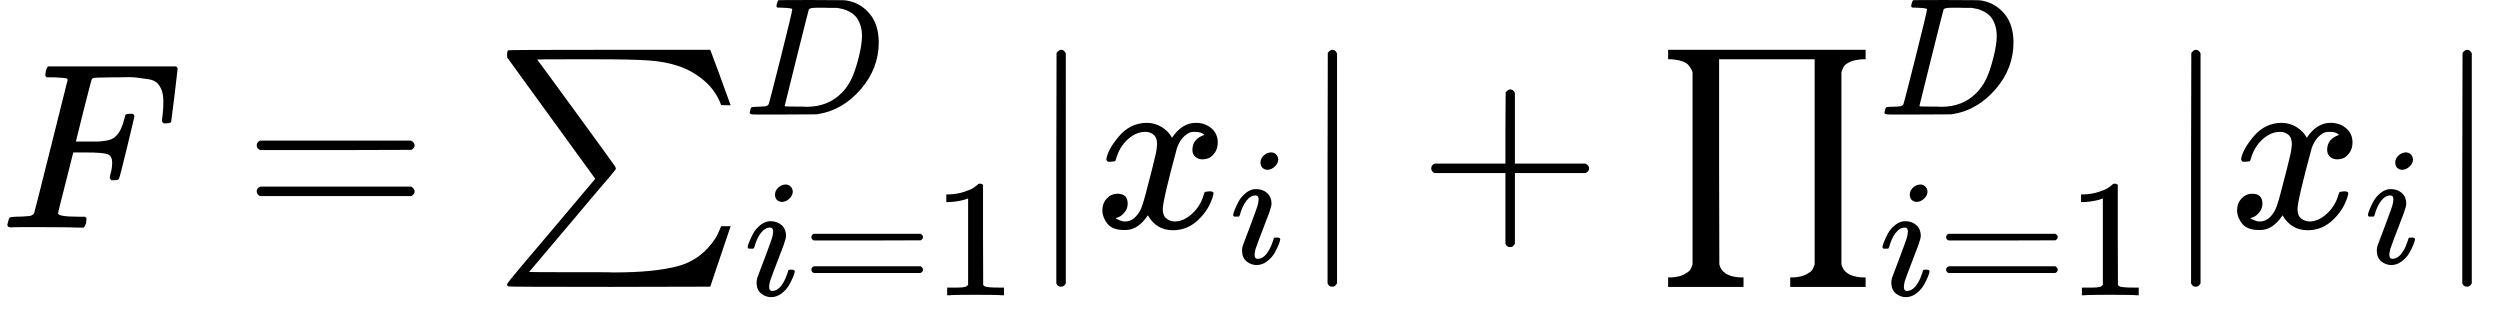
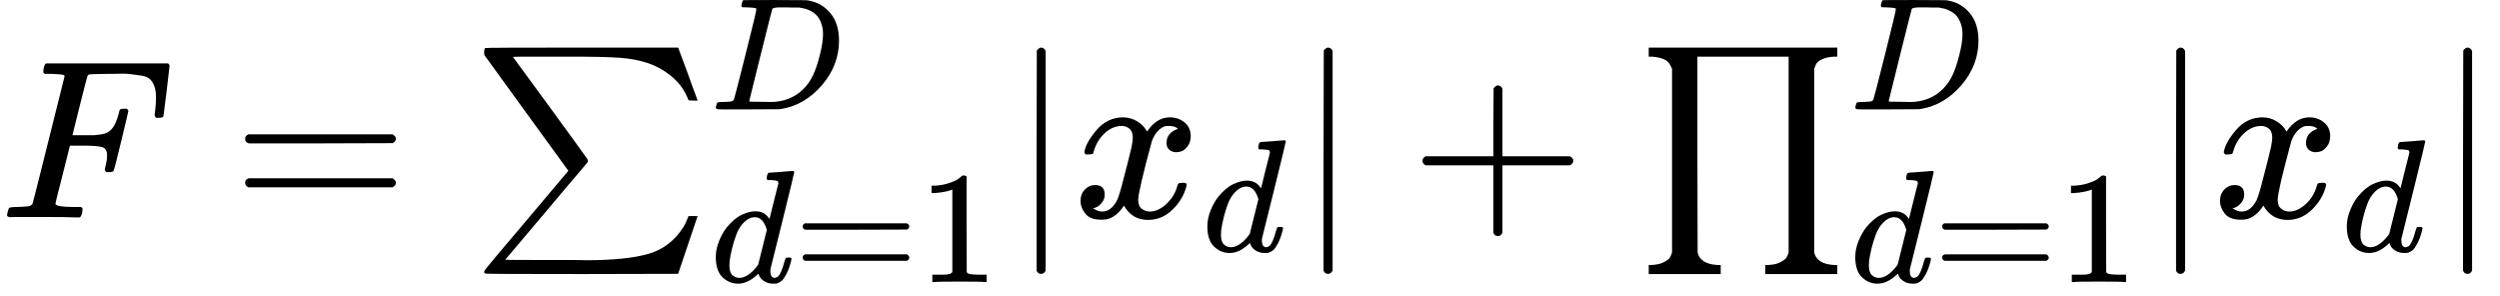
- <svg xmlns="http://www.w3.org/2000/svg" xmlns:xlink="http://www.w3.org/1999/xlink" width="23.856ex" height="2.949ex" viewBox="0 -960 10544.2 1303.3" aria-hidden="true" style="">
+ <svg xmlns="http://www.w3.org/2000/svg" xmlns:xlink="http://www.w3.org/1999/xlink" width="24.975ex" height="2.949ex" viewBox="0 -960 11039.1 1303.3" aria-hidden="true" style="">
  <defs>
-     <path id="MJX-461-TEX-I-1D439" d="M48 1Q31 1 31 11Q31 13 34 25Q38 41 42 43T65 46Q92 46 125 49Q139 52 144 61Q146 66 215 342T285 622Q285 629 281 629Q273 632 228 634H197Q191 640 191 642T193 659Q197 676 203 680H742Q749 676 749 669Q749 664 736 557T722 447Q720 440 702 440H690Q683 445 683 453Q683 454 686 477T689 530Q689 560 682 579T663 610T626 626T575 633T503 634H480Q398 633 393 631Q388 629 386 623Q385 622 352 492L320 363H375Q378 363 398 363T426 364T448 367T472 374T489 386Q502 398 511 419T524 457T529 475Q532 480 548 480H560Q567 475 567 470Q567 467 536 339T502 207Q500 200 482 200H470Q463 206 463 212Q463 215 468 234T473 274Q473 303 453 310T364 317H309L277 190Q245 66 245 60Q245 46 334 46H359Q365 40 365 39T363 19Q359 6 353 0H336Q295 2 185 2Q120 2 86 2T48 1Z" />
-     <path id="MJX-461-TEX-N-3D" d="M56 347Q56 360 70 367H707Q722 359 722 347Q722 336 708 328L390 327H72Q56 332 56 347ZM56 153Q56 168 72 173H708Q722 163 722 153Q722 140 707 133H70Q56 140 56 153Z" />
-     <path id="MJX-461-TEX-SO-2211" d="M61 748Q64 750 489 750H913L954 640Q965 609 976 579T993 533T999 516H979L959 517Q936 579 886 621T777 682Q724 700 655 705T436 710H319Q183 710 183 709Q186 706 348 484T511 259Q517 250 513 244L490 216Q466 188 420 134T330 27L149 -187Q149 -188 362 -188Q388 -188 436 -188T506 -189Q679 -189 778 -162T936 -43Q946 -27 959 6H999L913 -249L489 -250Q65 -250 62 -248Q56 -246 56 -239Q56 -234 118 -161Q186 -81 245 -11L428 206Q428 207 242 462L57 717L56 728Q56 744 61 748Z" />
-     <path id="MJX-461-TEX-I-1D437" d="M287 628Q287 635 230 637Q207 637 200 638T193 647Q193 655 197 667T204 682Q206 683 403 683Q570 682 590 682T630 676Q702 659 752 597T803 431Q803 275 696 151T444 3L430 1L236 0H125H72Q48 0 41 2T33 11Q33 13 36 25Q40 41 44 43T67 46Q94 46 127 49Q141 52 146 61Q149 65 218 339T287 628ZM703 469Q703 507 692 537T666 584T629 613T590 629T555 636Q553 636 541 636T512 636T479 637H436Q392 637 386 627Q384 623 313 339T242 52Q242 48 253 48T330 47Q335 47 349 47T373 46Q499 46 581 128Q617 164 640 212T683 339T703 469Z" />
-     <path id="MJX-461-TEX-I-1D456" d="M184 600Q184 624 203 642T247 661Q265 661 277 649T290 619Q290 596 270 577T226 557Q211 557 198 567T184 600ZM21 287Q21 295 30 318T54 369T98 420T158 442Q197 442 223 419T250 357Q250 340 236 301T196 196T154 83Q149 61 149 51Q149 26 166 26Q175 26 185 29T208 43T235 78T260 137Q263 149 265 151T282 153Q302 153 302 143Q302 135 293 112T268 61T223 11T161 -11Q129 -11 102 10T74 74Q74 91 79 106T122 220Q160 321 166 341T173 380Q173 404 156 404H154Q124 404 99 371T61 287Q60 286 59 284T58 281T56 279T53 278T49 278T41 278H27Q21 284 21 287Z" />
-     <path id="MJX-461-TEX-N-31" d="M213 578L200 573Q186 568 160 563T102 556H83V602H102Q149 604 189 617T245 641T273 663Q275 666 285 666Q294 666 302 660V361L303 61Q310 54 315 52T339 48T401 46H427V0H416Q395 3 257 3Q121 3 100 0H88V46H114Q136 46 152 46T177 47T193 50T201 52T207 57T213 61V578Z" />
-     <path id="MJX-461-TEX-N-7C" d="M139 -249H137Q125 -249 119 -235V251L120 737Q130 750 139 750Q152 750 159 735V-235Q151 -249 141 -249H139Z" />
-     <path id="MJX-461-TEX-I-1D465" d="M52 289Q59 331 106 386T222 442Q257 442 286 424T329 379Q371 442 430 442Q467 442 494 420T522 361Q522 332 508 314T481 292T458 288Q439 288 427 299T415 328Q415 374 465 391Q454 404 425 404Q412 404 406 402Q368 386 350 336Q290 115 290 78Q290 50 306 38T341 26Q378 26 414 59T463 140Q466 150 469 151T485 153H489Q504 153 504 145Q504 144 502 134Q486 77 440 33T333 -11Q263 -11 227 52Q186 -10 133 -10H127Q78 -10 57 16T35 71Q35 103 54 123T99 143Q142 143 142 101Q142 81 130 66T107 46T94 41L91 40Q91 39 97 36T113 29T132 26Q168 26 194 71Q203 87 217 139T245 247T261 313Q266 340 266 352Q266 380 251 392T217 404Q177 404 142 372T93 290Q91 281 88 280T72 278H58Q52 284 52 289Z" />
-     <path id="MJX-461-TEX-N-2B" d="M56 237T56 250T70 270H369V420L370 570Q380 583 389 583Q402 583 409 568V270H707Q722 262 722 250T707 230H409V-68Q401 -82 391 -82H389H387Q375 -82 369 -68V230H70Q56 237 56 250Z" />
-     <path id="MJX-461-TEX-SO-220F" d="M158 656Q147 684 131 694Q110 707 69 710H55V750H888V710H874Q840 708 820 698T795 678T786 656V-155Q798 -206 874 -210H888V-250H570V-210H584Q618 -208 638 -197T663 -178T673 -155V710H270V277L271 -155Q283 -206 359 -210H373V-250H55V-210H69Q103 -208 123 -197T148 -178T158 -155V656Z" />
+     <path id="MJX-649-TEX-I-1D439" d="M48 1Q31 1 31 11Q31 13 34 25Q38 41 42 43T65 46Q92 46 125 49Q139 52 144 61Q146 66 215 342T285 622Q285 629 281 629Q273 632 228 634H197Q191 640 191 642T193 659Q197 676 203 680H742Q749 676 749 669Q749 664 736 557T722 447Q720 440 702 440H690Q683 445 683 453Q683 454 686 477T689 530Q689 560 682 579T663 610T626 626T575 633T503 634H480Q398 633 393 631Q388 629 386 623Q385 622 352 492L320 363H375Q378 363 398 363T426 364T448 367T472 374T489 386Q502 398 511 419T524 457T529 475Q532 480 548 480H560Q567 475 567 470Q567 467 536 339T502 207Q500 200 482 200H470Q463 206 463 212Q463 215 468 234T473 274Q473 303 453 310T364 317H309L277 190Q245 66 245 60Q245 46 334 46H359Q365 40 365 39T363 19Q359 6 353 0H336Q295 2 185 2Q120 2 86 2T48 1Z" />
+     <path id="MJX-649-TEX-N-3D" d="M56 347Q56 360 70 367H707Q722 359 722 347Q722 336 708 328L390 327H72Q56 332 56 347ZM56 153Q56 168 72 173H708Q722 163 722 153Q722 140 707 133H70Q56 140 56 153Z" />
+     <path id="MJX-649-TEX-SO-2211" d="M61 748Q64 750 489 750H913L954 640Q965 609 976 579T993 533T999 516H979L959 517Q936 579 886 621T777 682Q724 700 655 705T436 710H319Q183 710 183 709Q186 706 348 484T511 259Q517 250 513 244L490 216Q466 188 420 134T330 27L149 -187Q149 -188 362 -188Q388 -188 436 -188T506 -189Q679 -189 778 -162T936 -43Q946 -27 959 6H999L913 -249L489 -250Q65 -250 62 -248Q56 -246 56 -239Q56 -234 118 -161Q186 -81 245 -11L428 206Q428 207 242 462L57 717L56 728Q56 744 61 748Z" />
+     <path id="MJX-649-TEX-I-1D437" d="M287 628Q287 635 230 637Q207 637 200 638T193 647Q193 655 197 667T204 682Q206 683 403 683Q570 682 590 682T630 676Q702 659 752 597T803 431Q803 275 696 151T444 3L430 1L236 0H125H72Q48 0 41 2T33 11Q33 13 36 25Q40 41 44 43T67 46Q94 46 127 49Q141 52 146 61Q149 65 218 339T287 628ZM703 469Q703 507 692 537T666 584T629 613T590 629T555 636Q553 636 541 636T512 636T479 637H436Q392 637 386 627Q384 623 313 339T242 52Q242 48 253 48T330 47Q335 47 349 47T373 46Q499 46 581 128Q617 164 640 212T683 339T703 469Z" />
+     <path id="MJX-649-TEX-I-1D451" d="M366 683Q367 683 438 688T511 694Q523 694 523 686Q523 679 450 384T375 83T374 68Q374 26 402 26Q411 27 422 35Q443 55 463 131Q469 151 473 152Q475 153 483 153H487H491Q506 153 506 145Q506 140 503 129Q490 79 473 48T445 8T417 -8Q409 -10 393 -10Q359 -10 336 5T306 36L300 51Q299 52 296 50Q294 48 292 46Q233 -10 172 -10Q117 -10 75 30T33 157Q33 205 53 255T101 341Q148 398 195 420T280 442Q336 442 364 400Q369 394 369 396Q370 400 396 505T424 616Q424 629 417 632T378 637H357Q351 643 351 645T353 664Q358 683 366 683ZM352 326Q329 405 277 405Q242 405 210 374T160 293Q131 214 119 129Q119 126 119 118T118 106Q118 61 136 44T179 26Q233 26 290 98L298 109L352 326Z" />
+     <path id="MJX-649-TEX-N-31" d="M213 578L200 573Q186 568 160 563T102 556H83V602H102Q149 604 189 617T245 641T273 663Q275 666 285 666Q294 666 302 660V361L303 61Q310 54 315 52T339 48T401 46H427V0H416Q395 3 257 3Q121 3 100 0H88V46H114Q136 46 152 46T177 47T193 50T201 52T207 57T213 61V578Z" />
+     <path id="MJX-649-TEX-N-7C" d="M139 -249H137Q125 -249 119 -235V251L120 737Q130 750 139 750Q152 750 159 735V-235Q151 -249 141 -249H139Z" />
+     <path id="MJX-649-TEX-I-1D465" d="M52 289Q59 331 106 386T222 442Q257 442 286 424T329 379Q371 442 430 442Q467 442 494 420T522 361Q522 332 508 314T481 292T458 288Q439 288 427 299T415 328Q415 374 465 391Q454 404 425 404Q412 404 406 402Q368 386 350 336Q290 115 290 78Q290 50 306 38T341 26Q378 26 414 59T463 140Q466 150 469 151T485 153H489Q504 153 504 145Q504 144 502 134Q486 77 440 33T333 -11Q263 -11 227 52Q186 -10 133 -10H127Q78 -10 57 16T35 71Q35 103 54 123T99 143Q142 143 142 101Q142 81 130 66T107 46T94 41L91 40Q91 39 97 36T113 29T132 26Q168 26 194 71Q203 87 217 139T245 247T261 313Q266 340 266 352Q266 380 251 392T217 404Q177 404 142 372T93 290Q91 281 88 280T72 278H58Q52 284 52 289Z" />
+     <path id="MJX-649-TEX-N-2B" d="M56 237T56 250T70 270H369V420L370 570Q380 583 389 583Q402 583 409 568V270H707Q722 262 722 250T707 230H409V-68Q401 -82 391 -82H389H387Q375 -82 369 -68V230H70Q56 237 56 250Z" />
+     <path id="MJX-649-TEX-SO-220F" d="M158 656Q147 684 131 694Q110 707 69 710H55V750H888V710H874Q840 708 820 698T795 678T786 656V-155Q798 -206 874 -210H888V-250H570V-210H584Q618 -208 638 -197T663 -178T673 -155V710H270V277L271 -155Q283 -206 359 -210H373V-250H55V-210H69Q103 -208 123 -197T148 -178T158 -155V656Z" />
  </defs>
  <g stroke="currentColor" fill="currentColor" stroke-width="0" transform="matrix(1 0 0 -1 0 0)">
    <g data-mml-node="math">
      <g data-mml-node="mi">
-         <use xlink:href="#MJX-461-TEX-I-1D439" />
+         <use xlink:href="#MJX-649-TEX-I-1D439" />
      </g>
      <g data-mml-node="mo" transform="translate(1026.8, 0)">
-         <use xlink:href="#MJX-461-TEX-N-3D" />
+         <use xlink:href="#MJX-649-TEX-N-3D" />
      </g>
      <g data-mml-node="mstyle" transform="translate(2082.6, 0)">
        <g data-mml-node="munderover">
          <g data-mml-node="mo">
-             <use xlink:href="#MJX-461-TEX-SO-2211" />
+             <use xlink:href="#MJX-649-TEX-SO-2211" />
          </g>
          <g data-mml-node="TeXAtom" transform="translate(1056, 477.1) scale(0.707)" data-mjx-texclass="ORD">
            <g data-mml-node="mi">
-               <use xlink:href="#MJX-461-TEX-I-1D437" />
+               <use xlink:href="#MJX-649-TEX-I-1D437" />
            </g>
          </g>
          <g data-mml-node="TeXAtom" transform="translate(1056, -285.4) scale(0.707)" data-mjx-texclass="ORD">
            <g data-mml-node="mi">
-               <use xlink:href="#MJX-461-TEX-I-1D456" />
+               <use xlink:href="#MJX-649-TEX-I-1D451" />
            </g>
-             <g data-mml-node="mo" transform="translate(345, 0)">
-               <use xlink:href="#MJX-461-TEX-N-3D" />
+             <g data-mml-node="mo" transform="translate(520, 0)">
+               <use xlink:href="#MJX-649-TEX-N-3D" />
            </g>
-             <g data-mml-node="mn" transform="translate(1123, 0)">
-               <use xlink:href="#MJX-461-TEX-N-31" />
+             <g data-mml-node="mn" transform="translate(1298, 0)">
+               <use xlink:href="#MJX-649-TEX-N-31" />
            </g>
          </g>
        </g>
-         <g data-mml-node="mrow" transform="translate(2253.6, 0)">
+         <g data-mml-node="mrow" transform="translate(2377.4, 0)">
          <g data-mml-node="mo">
-             <use xlink:href="#MJX-461-TEX-N-7C" />
+             <use xlink:href="#MJX-649-TEX-N-7C" />
          </g>
          <g data-mml-node="msub" transform="translate(278, 0)">
            <g data-mml-node="mi">
-               <use xlink:href="#MJX-461-TEX-I-1D465" />
+               <use xlink:href="#MJX-649-TEX-I-1D465" />
            </g>
            <g data-mml-node="mi" transform="translate(572, -150) scale(0.707)">
-               <use xlink:href="#MJX-461-TEX-I-1D456" />
+               <use xlink:href="#MJX-649-TEX-I-1D451" />
            </g>
          </g>
-           <g data-mml-node="mo" transform="translate(1144, 0)">
-             <use xlink:href="#MJX-461-TEX-N-7C" />
+           <g data-mml-node="mo" transform="translate(1267.7, 0)">
+             <use xlink:href="#MJX-649-TEX-N-7C" />
          </g>
        </g>
-         <g data-mml-node="mo" transform="translate(3897.8, 0)">
-           <use xlink:href="#MJX-461-TEX-N-2B" />
+         <g data-mml-node="mo" transform="translate(4145.3, 0)">
+           <use xlink:href="#MJX-649-TEX-N-2B" />
        </g>
-         <g data-mml-node="mstyle" transform="translate(4898, 0)">
+         <g data-mml-node="mstyle" transform="translate(5145.5, 0)">
          <g data-mml-node="munderover">
            <g data-mml-node="mo">
-               <use xlink:href="#MJX-461-TEX-SO-220F" />
+               <use xlink:href="#MJX-649-TEX-SO-220F" />
            </g>
            <g data-mml-node="TeXAtom" transform="translate(944, 477.1) scale(0.707)" data-mjx-texclass="ORD">
              <g data-mml-node="mi">
-                 <use xlink:href="#MJX-461-TEX-I-1D437" />
+                 <use xlink:href="#MJX-649-TEX-I-1D437" />
              </g>
            </g>
            <g data-mml-node="TeXAtom" transform="translate(944, -285.4) scale(0.707)" data-mjx-texclass="ORD">
              <g data-mml-node="mi">
-                 <use xlink:href="#MJX-461-TEX-I-1D456" />
+                 <use xlink:href="#MJX-649-TEX-I-1D451" />
              </g>
-               <g data-mml-node="mo" transform="translate(345, 0)">
-                 <use xlink:href="#MJX-461-TEX-N-3D" />
+               <g data-mml-node="mo" transform="translate(520, 0)">
+                 <use xlink:href="#MJX-649-TEX-N-3D" />
              </g>
-               <g data-mml-node="mn" transform="translate(1123, 0)">
-                 <use xlink:href="#MJX-461-TEX-N-31" />
+               <g data-mml-node="mn" transform="translate(1298, 0)">
+                 <use xlink:href="#MJX-649-TEX-N-31" />
              </g>
            </g>
          </g>
-           <g data-mml-node="mrow" transform="translate(2141.6, 0)">
+           <g data-mml-node="mrow" transform="translate(2265.4, 0)">
            <g data-mml-node="mo">
-               <use xlink:href="#MJX-461-TEX-N-7C" />
+               <use xlink:href="#MJX-649-TEX-N-7C" />
            </g>
            <g data-mml-node="msub" transform="translate(278, 0)">
              <g data-mml-node="mi">
-                 <use xlink:href="#MJX-461-TEX-I-1D465" />
+                 <use xlink:href="#MJX-649-TEX-I-1D465" />
              </g>
              <g data-mml-node="mi" transform="translate(572, -150) scale(0.707)">
-                 <use xlink:href="#MJX-461-TEX-I-1D456" />
+                 <use xlink:href="#MJX-649-TEX-I-1D451" />
              </g>
            </g>
-             <g data-mml-node="mo" transform="translate(1144, 0)">
-               <use xlink:href="#MJX-461-TEX-N-7C" />
+             <g data-mml-node="mo" transform="translate(1267.7, 0)">
+               <use xlink:href="#MJX-649-TEX-N-7C" />
            </g>
          </g>
        </g>
      </g>
    </g>
  </g>
</svg>
